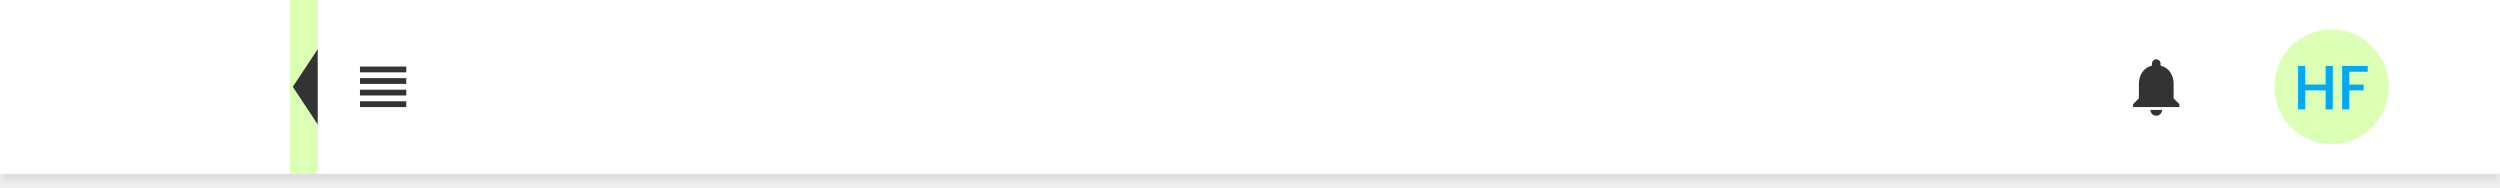
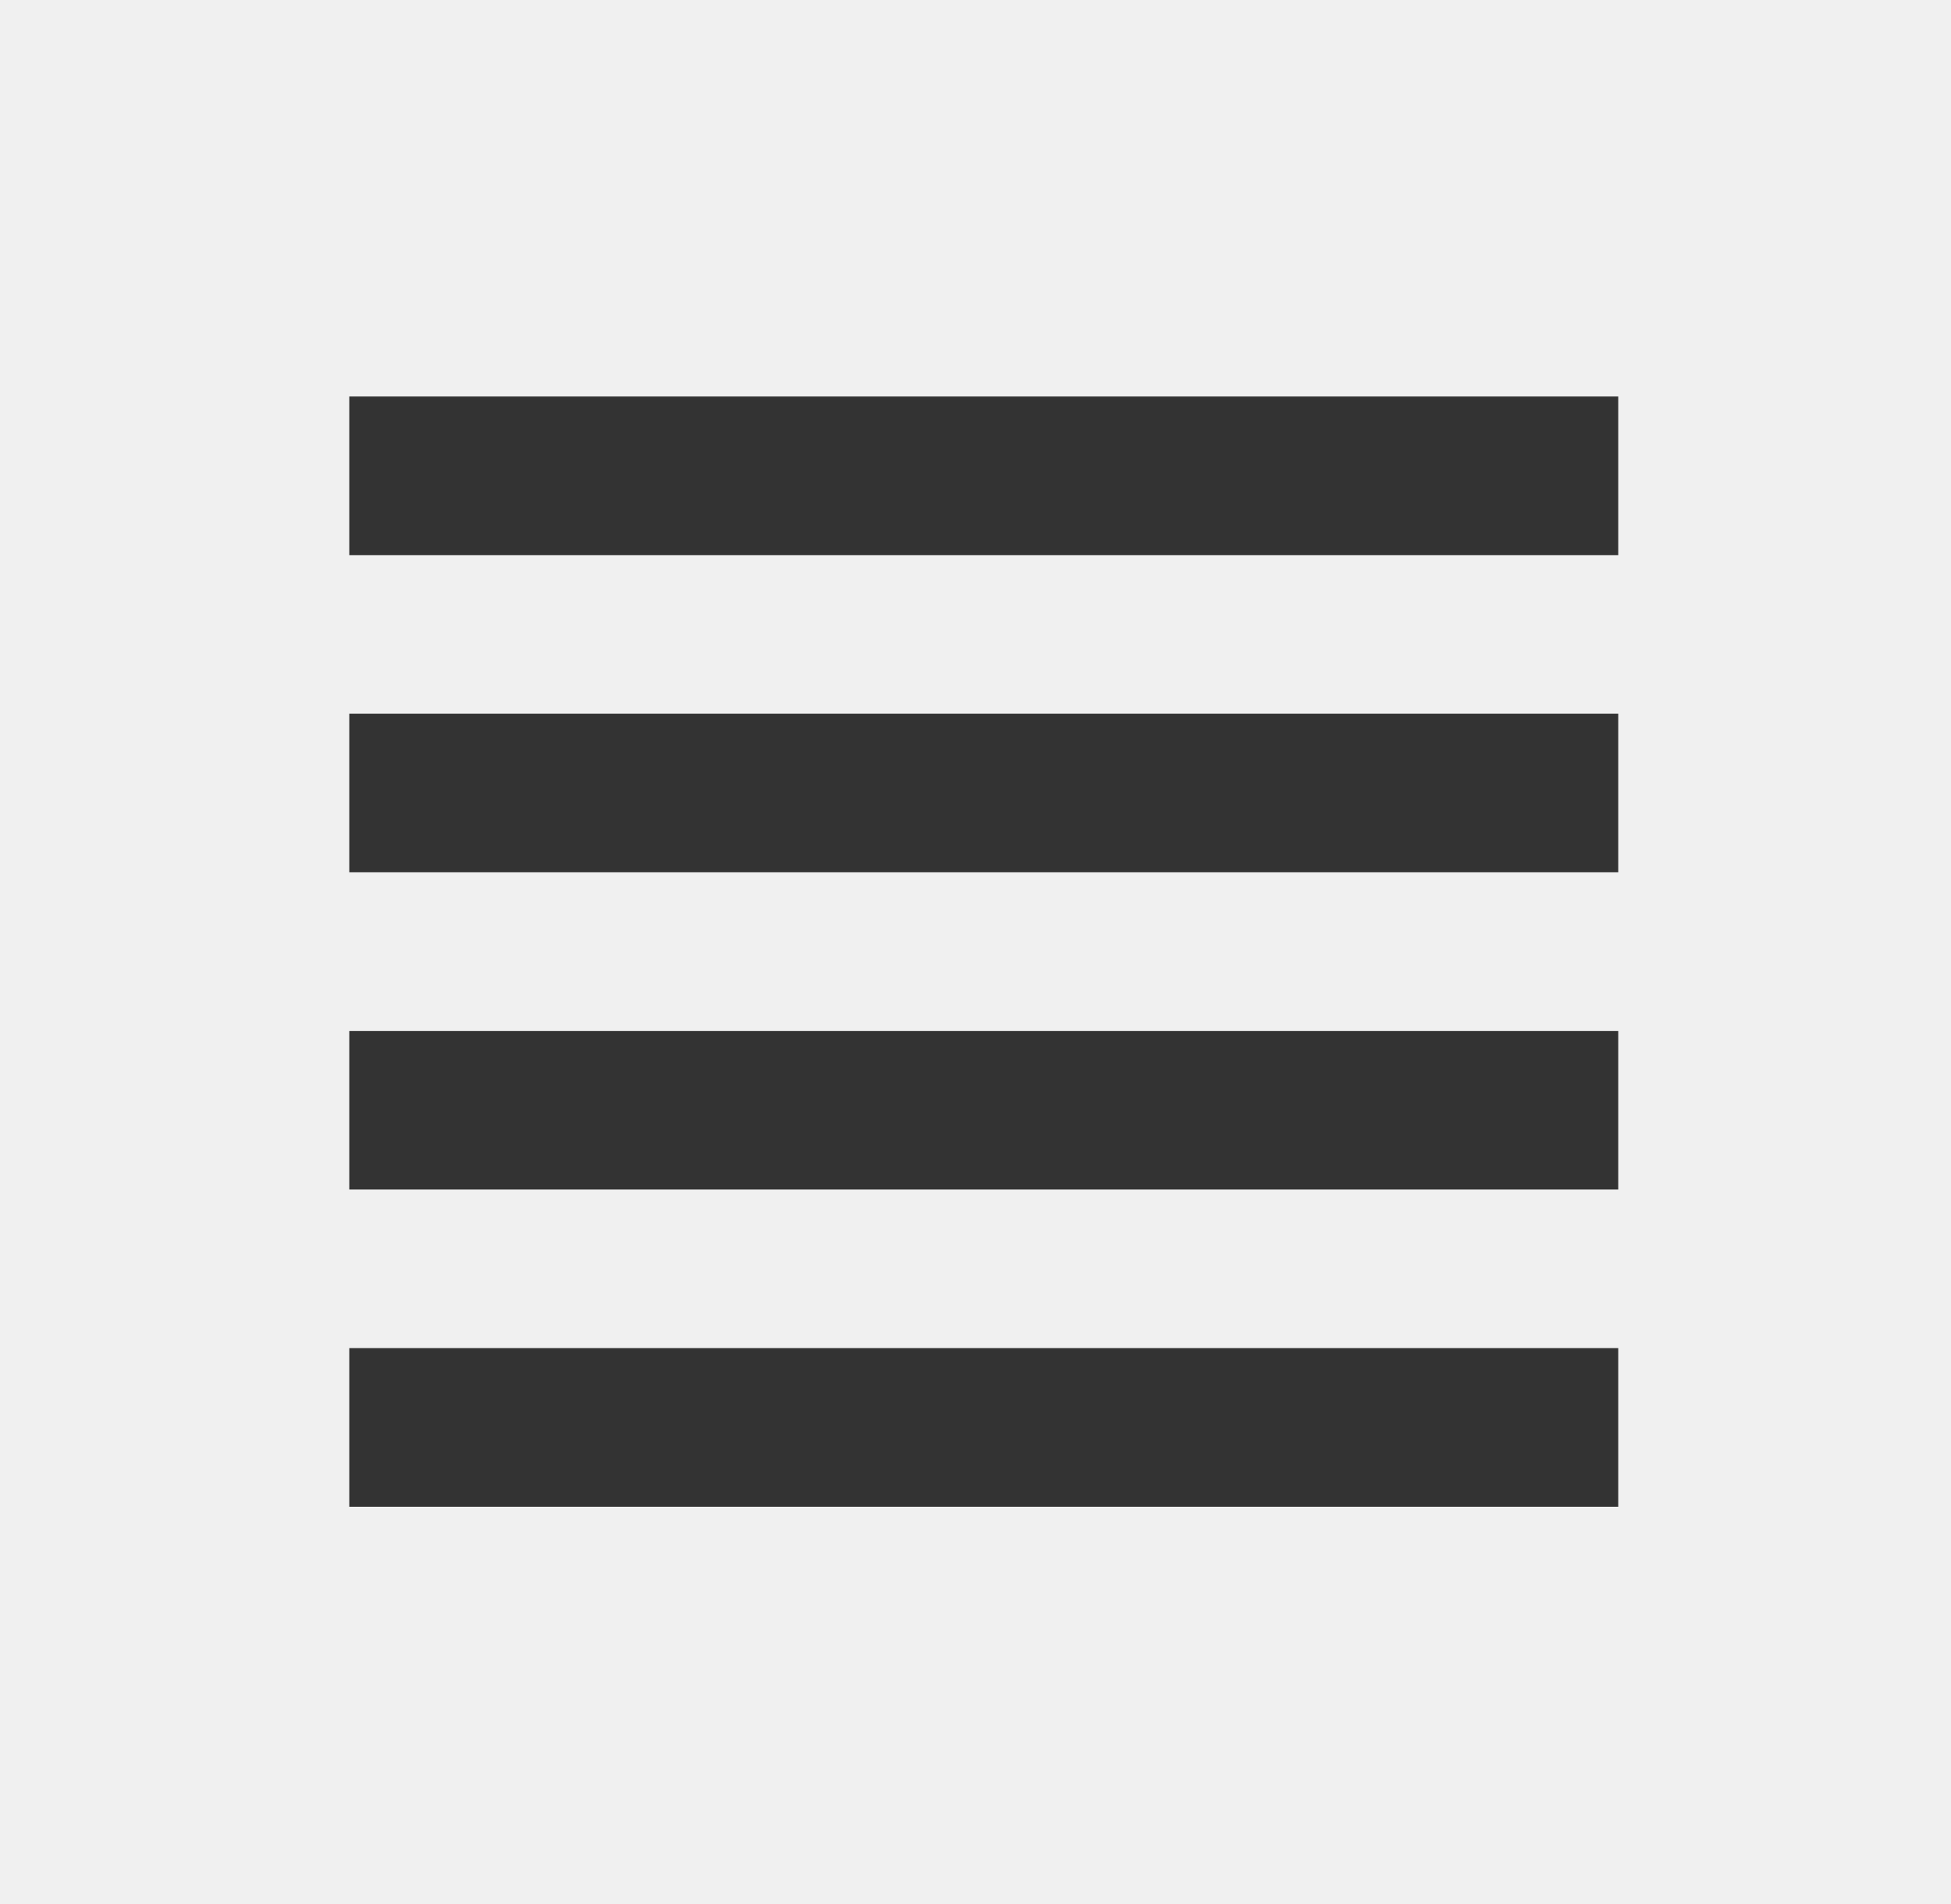
- <svg xmlns="http://www.w3.org/2000/svg" width="1440" height="108" viewBox="0 0 1440 108" fill="none">
-   <g filter="url(#filter0_d_565_1111)">
-     <rect width="1440" height="100" fill="white" />
-     <g clip-path="url(#clip0_565_1111)">
-       <path d="M207.34 55H234.007V51.667H207.34V55ZM207.34 61.667H234.007V58.333H207.34V61.667ZM207.34 48.333H234.007V45H207.34V48.333ZM207.34 38.333V41.667H234.007V38.333H207.34Z" fill="#333333" />
-     </g>
-     <circle opacity="0.4" cx="1343" cy="50" r="33" fill="#A3FF47" />
-     <path d="M1343.68 37.98V63H1339.58V52.056H1327.8V63H1323.7V37.98H1327.8V48.708H1339.58V37.98H1343.68ZM1363.81 37.98V41.328H1353.19V48.708H1361.47V52.056H1353.19V63H1349.08V37.98H1363.81Z" fill="#01A9F2" />
-     <path d="M1242 66.667C1243.83 66.667 1245.33 65.167 1245.33 63.333H1238.67C1238.67 65.167 1240.15 66.667 1242 66.667ZM1252 56.667V48.333C1252 43.217 1249.27 38.933 1244.5 37.8V36.667C1244.5 35.283 1243.38 34.167 1242 34.167C1240.62 34.167 1239.5 35.283 1239.5 36.667V37.8C1234.72 38.933 1232 43.2 1232 48.333V56.667L1228.67 60V61.667H1255.33V60L1252 56.667Z" fill="#333333" />
-     <g clip-path="url(#clip1_565_1111)">
-       <rect width="16" height="100" transform="translate(167)" fill="#A3FF47" fill-opacity="0.4" />
-       <path d="M183.332 27.833V72.167L168.665 50L183.332 27.833Z" fill="#333333" />
-     </g>
+ <svg xmlns="http://www.w3.org/2000/svg" width="41" height="40" viewBox="0 0 41 40" fill="none">
+   <g clip-path="url(#clip0_997_770)">
+     <path d="M7.34 25H34.007V21.667H7.34V25ZM7.34 31.667H34.007V28.333H7.34V31.667ZM7.34 18.333H34.007V15H7.34V18.333ZM7.34 8.333V11.667H34.007V8.333H7.34Z" fill="#333333" />
  </g>
  <defs>
-     <filter id="filter0_d_565_1111" x="-4" y="0" width="1448" height="108" filterUnits="userSpaceOnUse" color-interpolation-filters="sRGB">
-       <feFlood flood-opacity="0" result="BackgroundImageFix" />
-       <feColorMatrix in="SourceAlpha" type="matrix" values="0 0 0 0 0 0 0 0 0 0 0 0 0 0 0 0 0 0 127 0" result="hardAlpha" />
-       <feOffset dy="4" />
-       <feGaussianBlur stdDeviation="2" />
-       <feComposite in2="hardAlpha" operator="out" />
-       <feColorMatrix type="matrix" values="0 0 0 0 0.8 0 0 0 0 0.8 0 0 0 0 0.8 0 0 0 0.5 0" />
-       <feBlend mode="normal" in2="BackgroundImageFix" result="effect1_dropShadow_565_1111" />
-       <feBlend mode="normal" in="SourceGraphic" in2="effect1_dropShadow_565_1111" result="shape" />
-     </filter>
-     <clipPath id="clip0_565_1111">
-       <rect width="40" height="40" fill="white" transform="translate(200.672 30)" />
-     </clipPath>
-     <clipPath id="clip1_565_1111">
-       <rect width="16" height="100" fill="white" transform="translate(167)" />
+     <clipPath id="clip0_997_770">
+       <rect width="40" height="40" fill="white" transform="translate(0.671875)" />
    </clipPath>
  </defs>
</svg>
